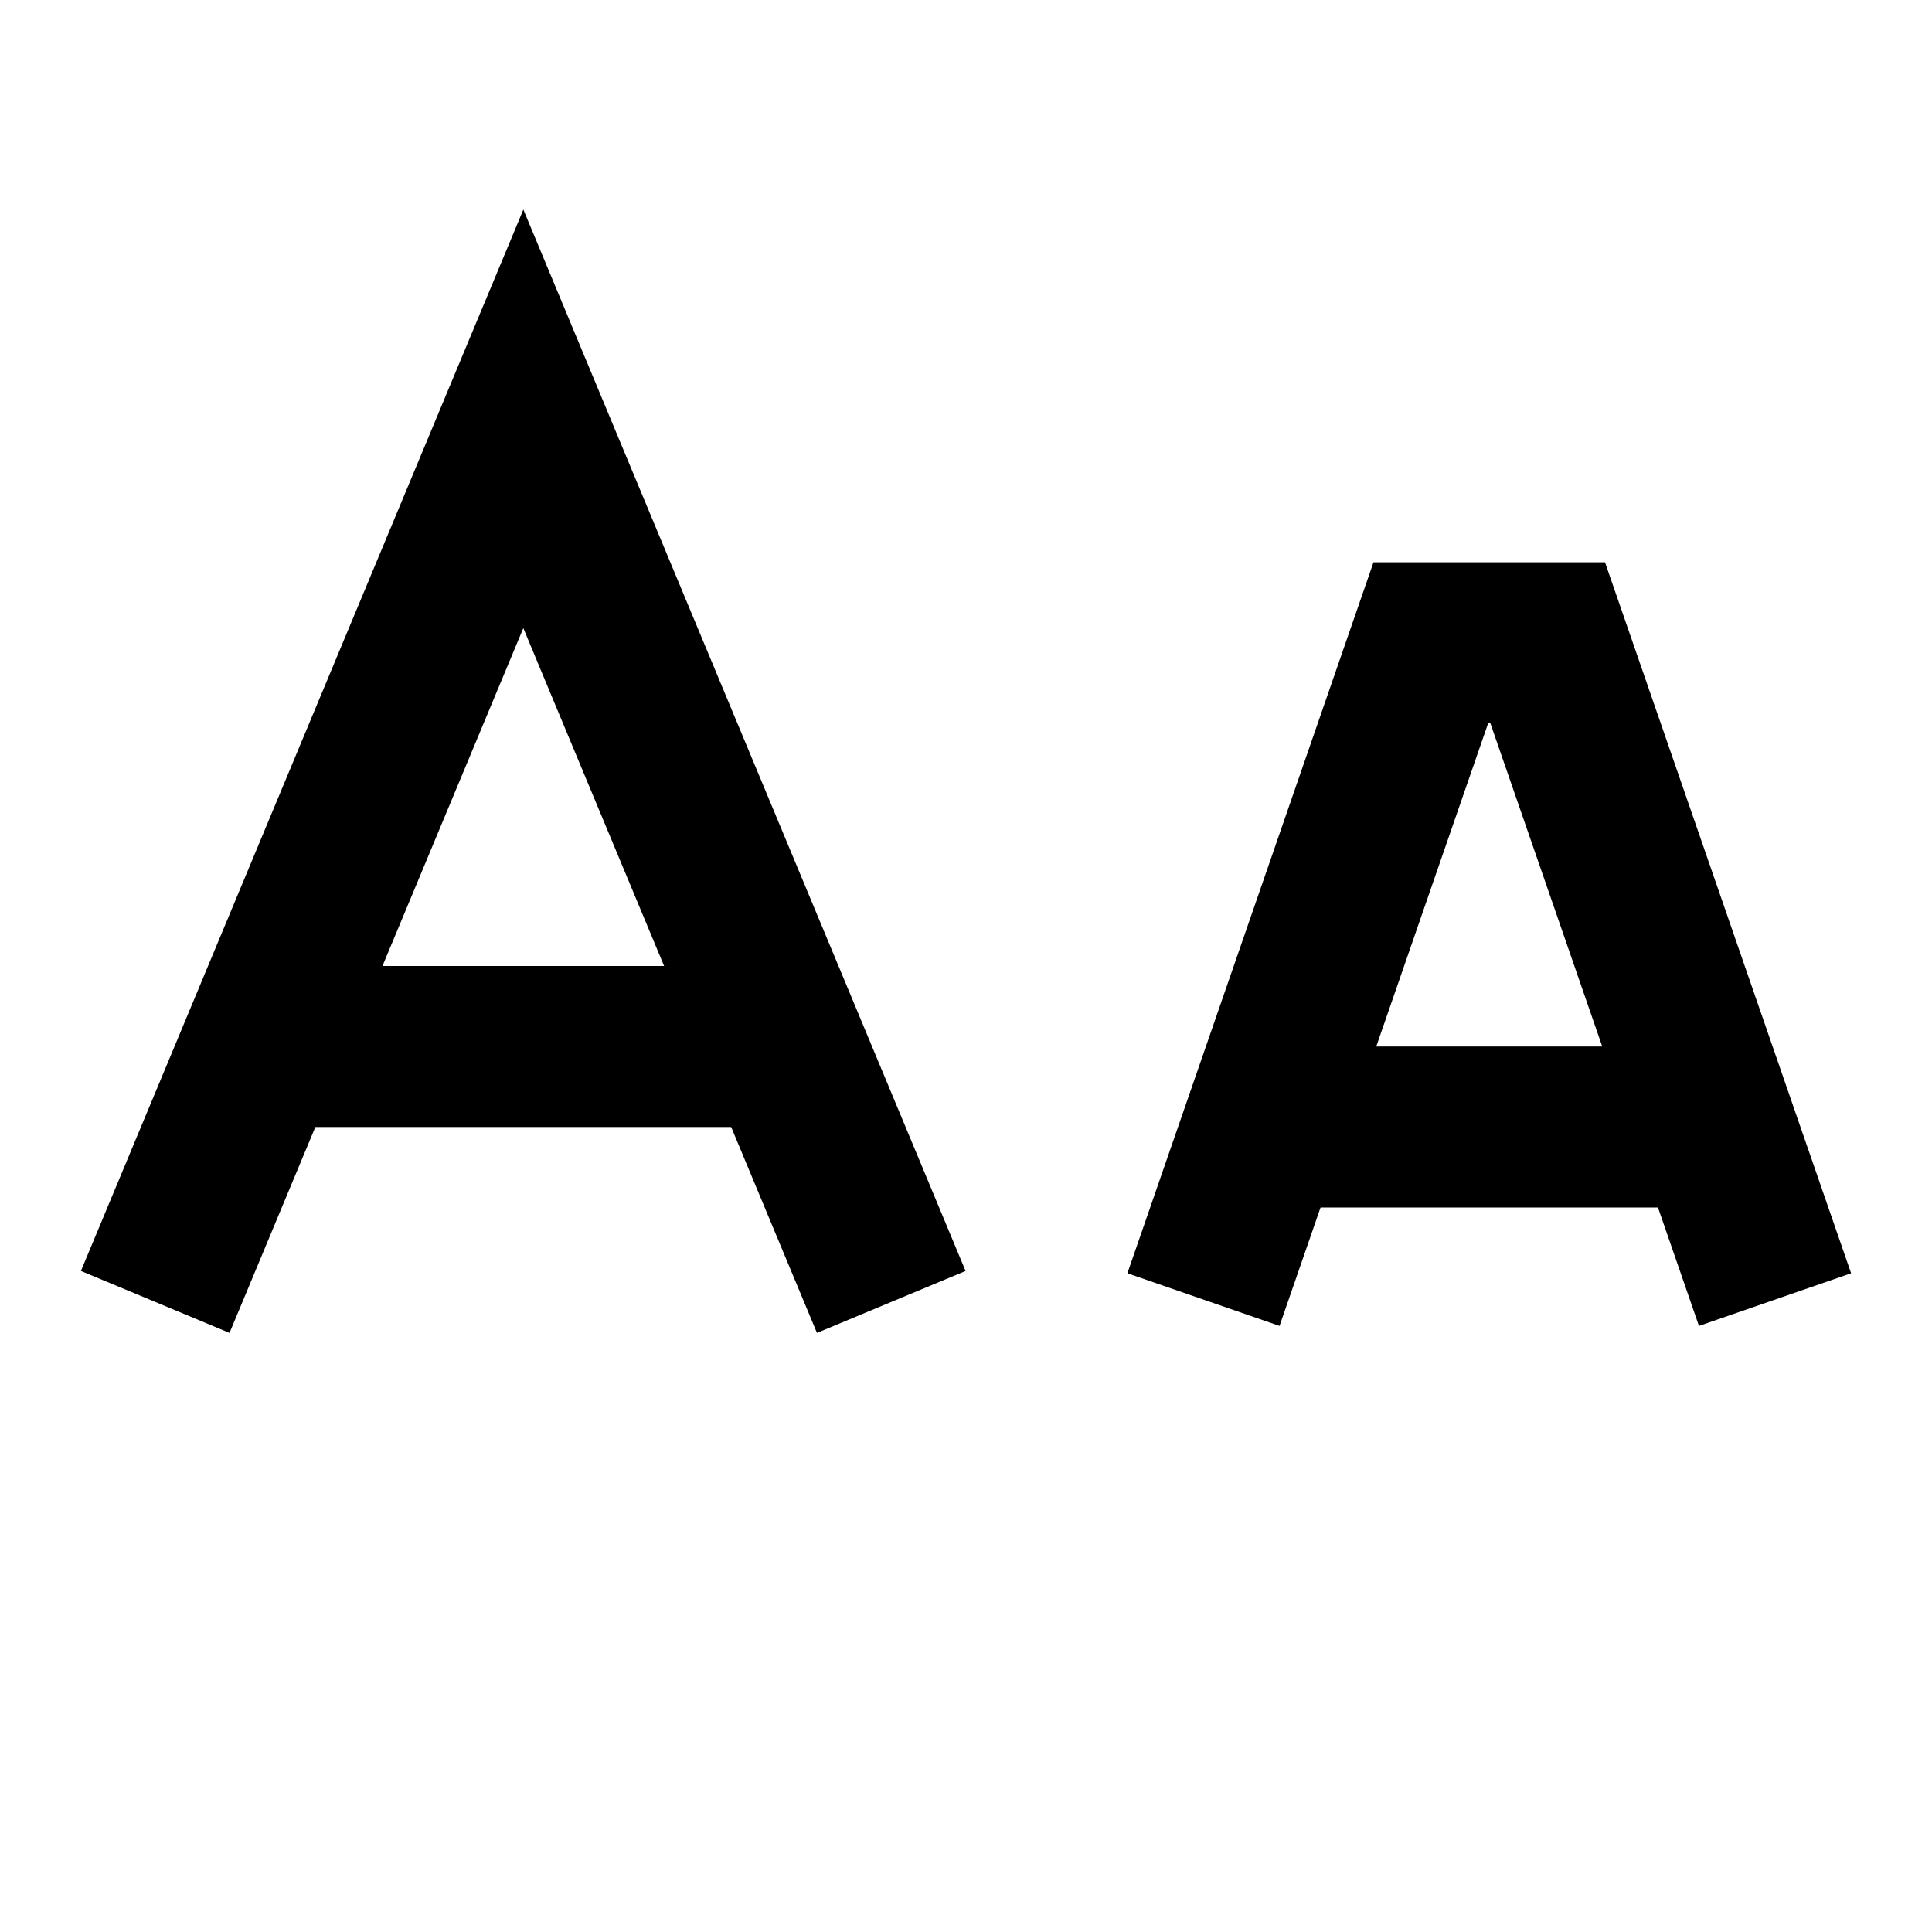
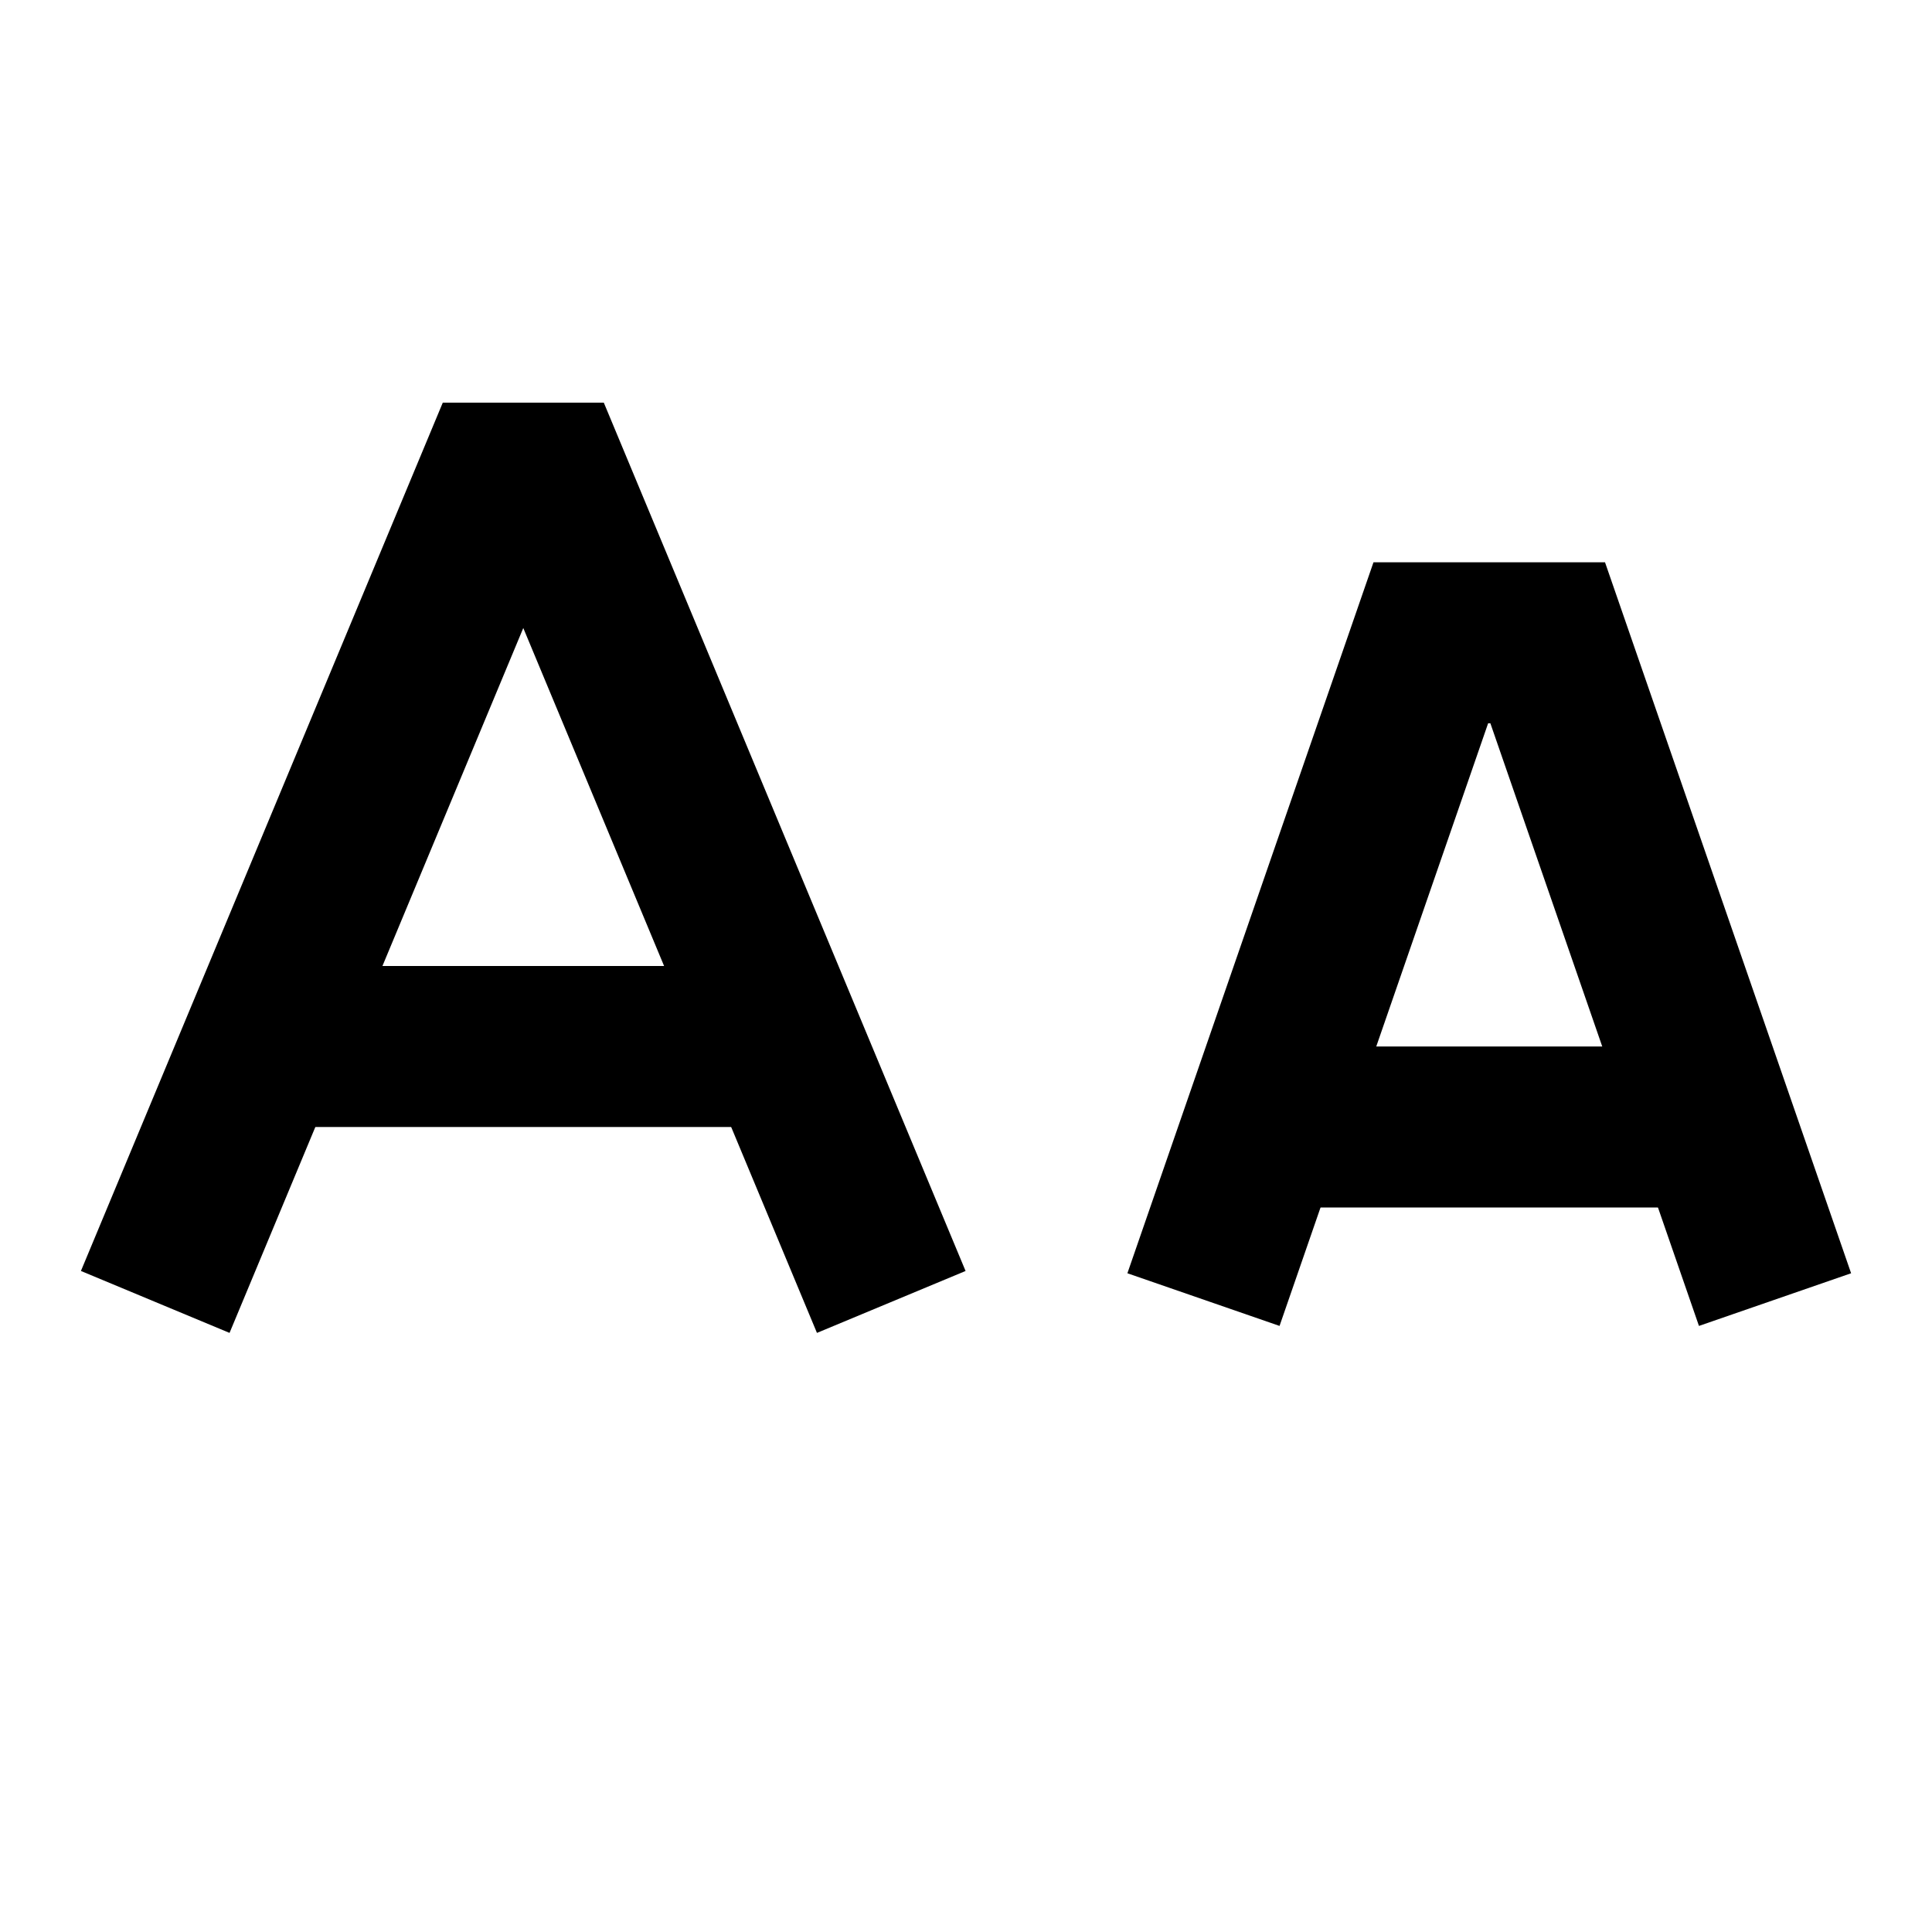
<svg xmlns="http://www.w3.org/2000/svg" viewBox="0 0 24 24" fill="none" stroke="currentColor" stroke-width="2" stroke-linecap="square" stroke-linejoin="miter" stroke-miterlimit="4">
  <path d="M15.277 15.199L17.774 7.985H19.226L21.723 15.199" />
  <path d="M16.697 14H20.303" />
-   <path d="M2.313 15.25L6.501 5.203L10.687 15.25" />
+   <path d="M2.313 15.25L6.167 6.002H6.834L10.687 15.25" />
  <path d="M4.304 13H8.696" />
</svg>
